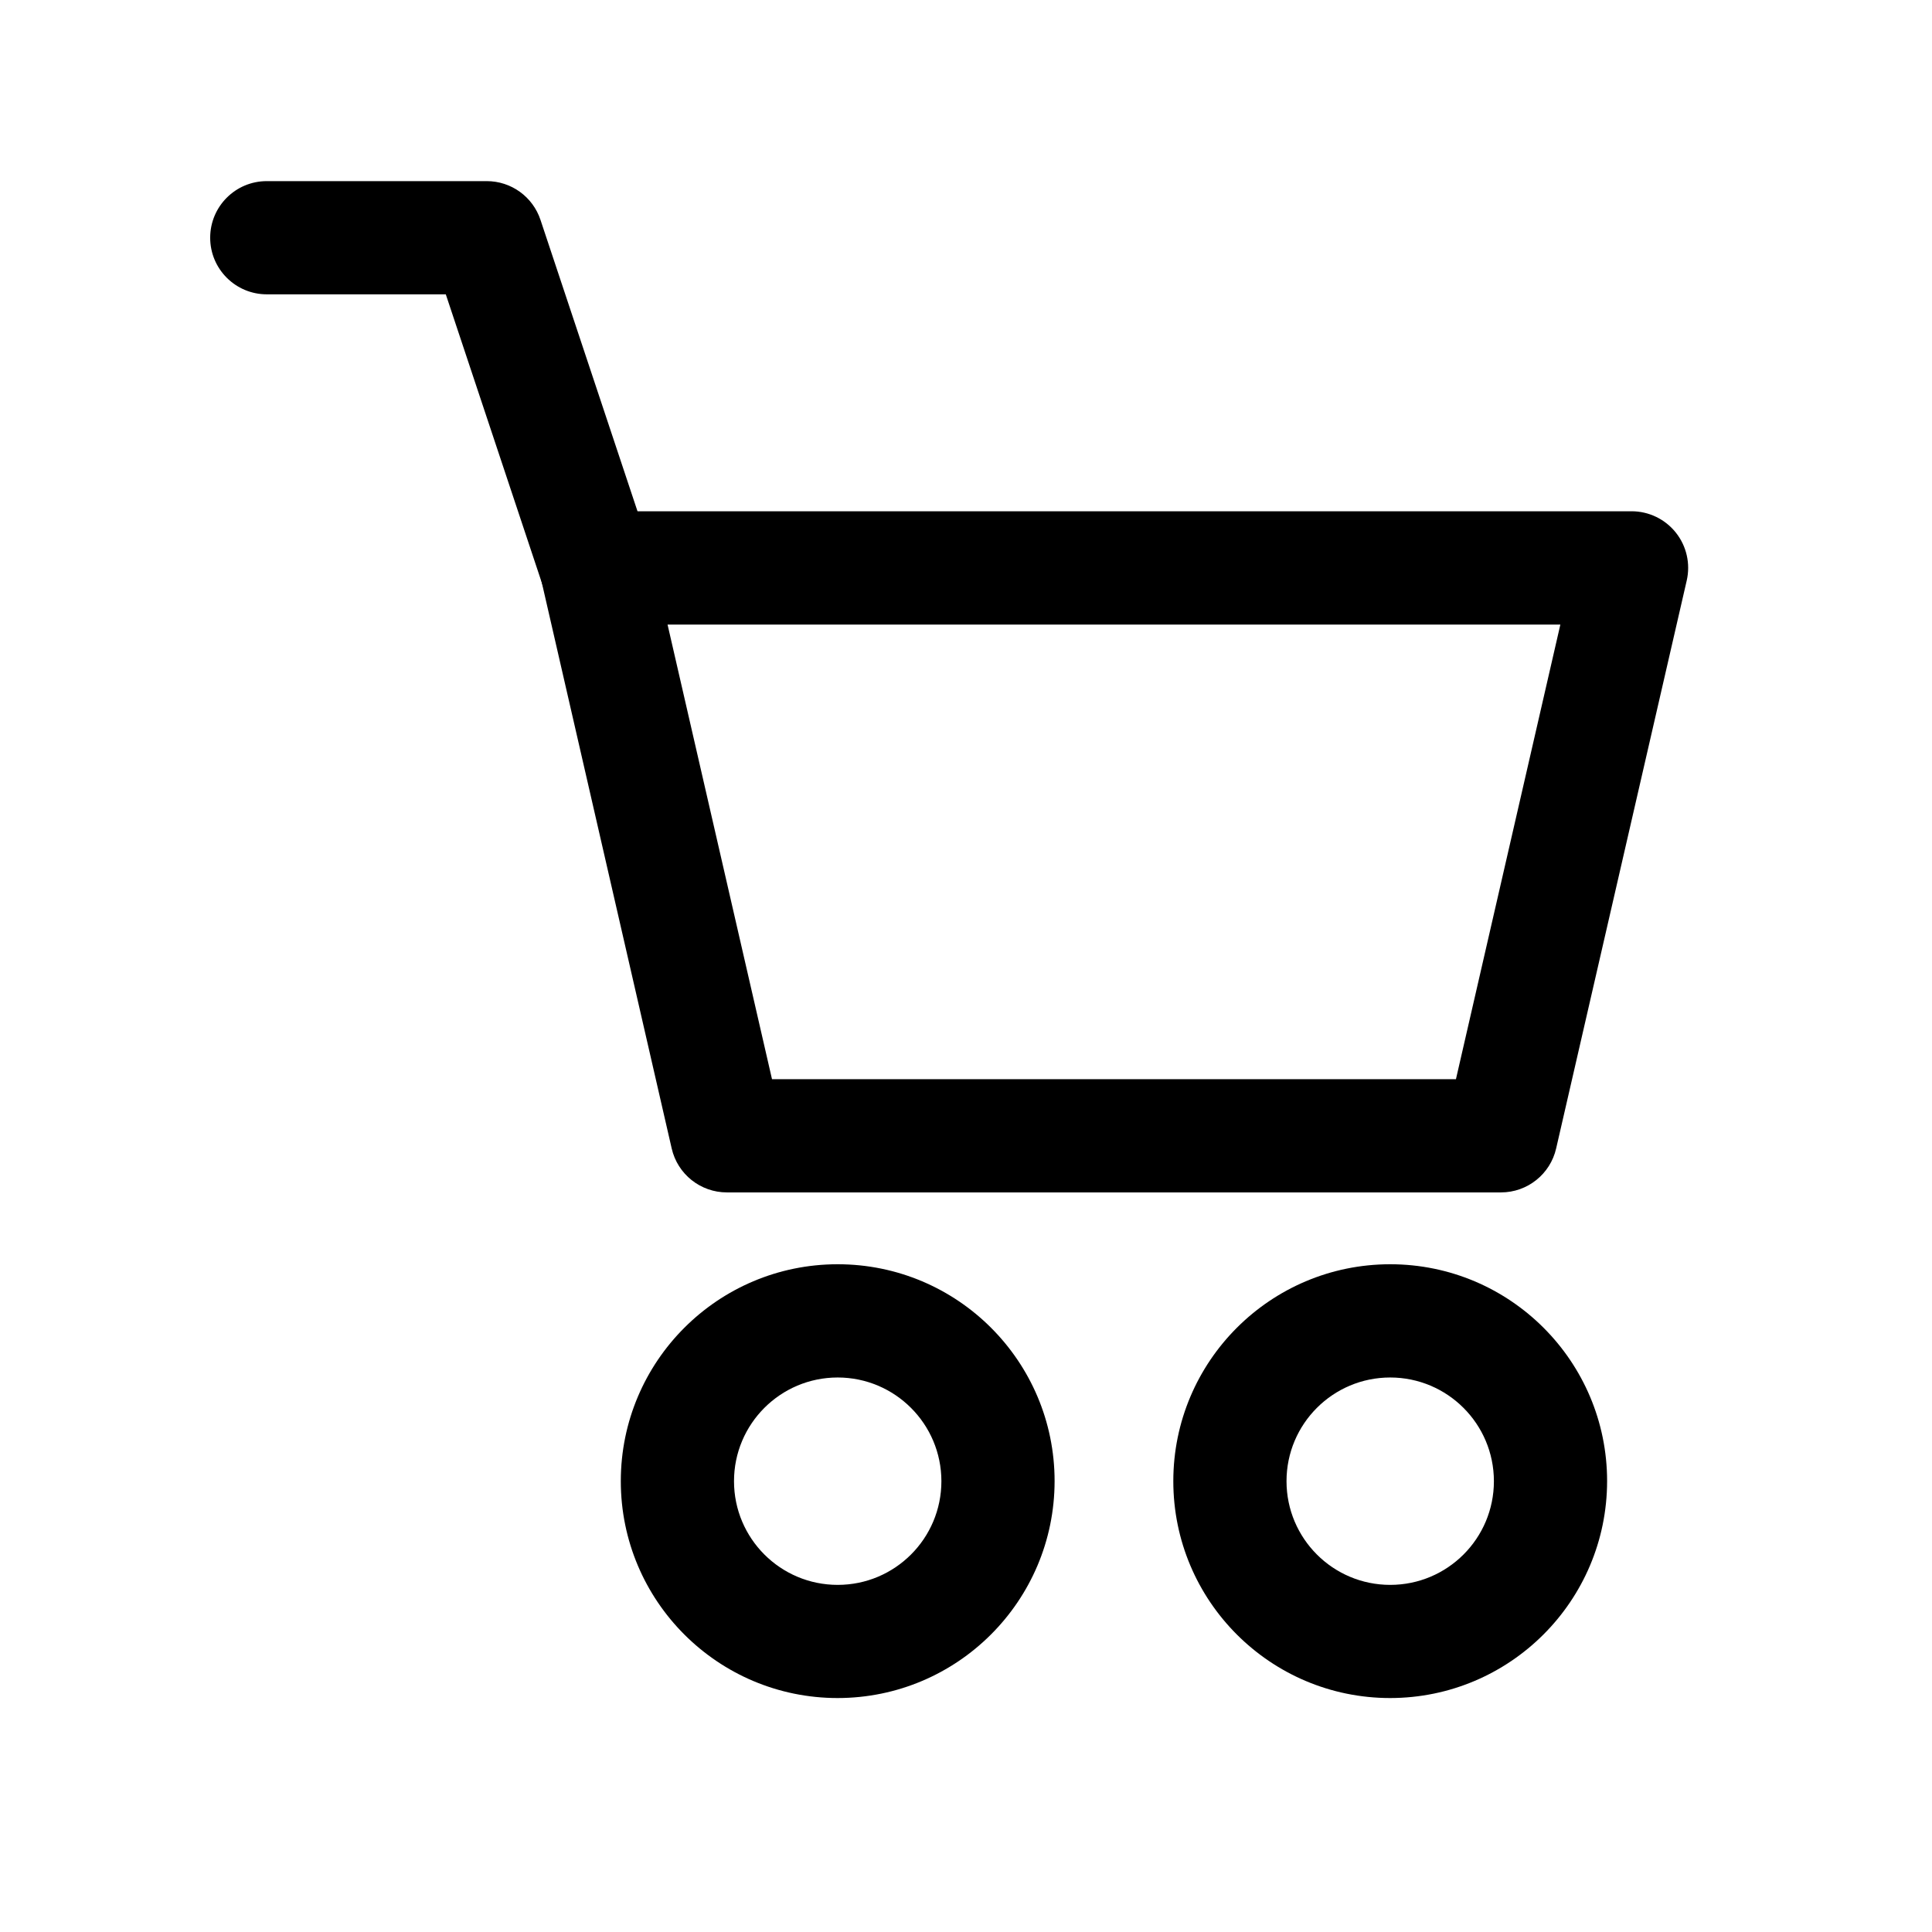
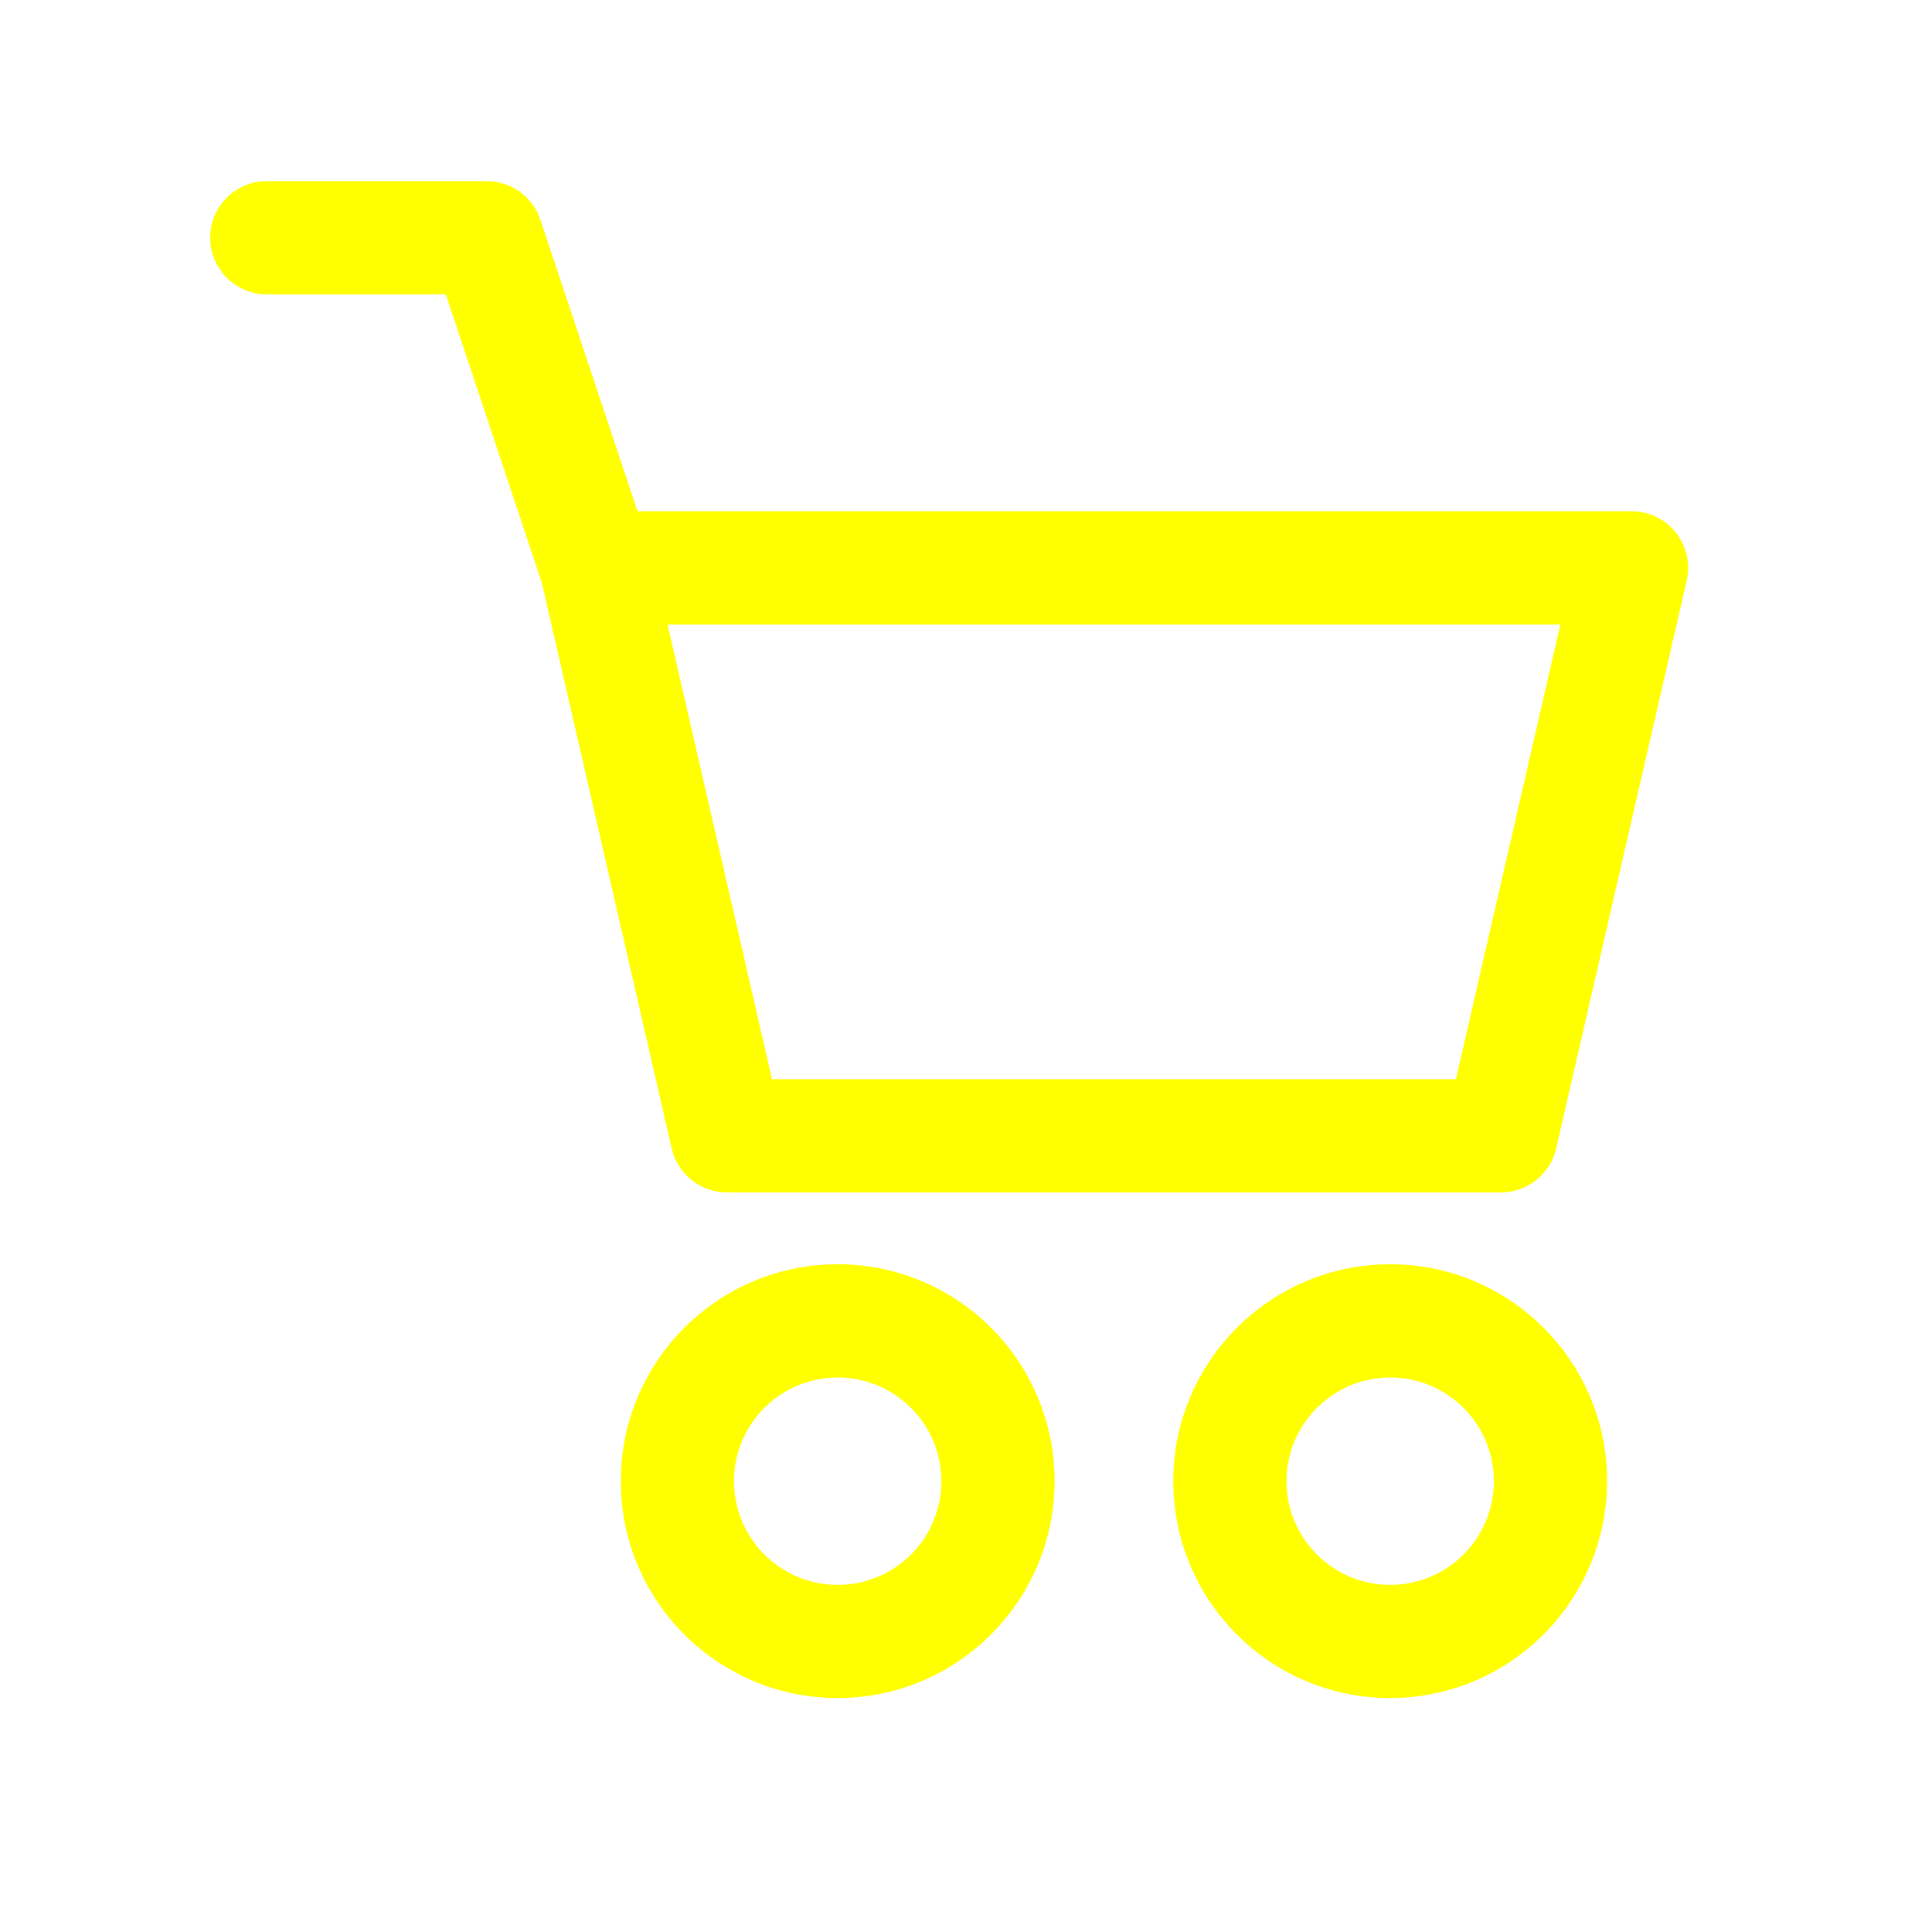
<svg xmlns="http://www.w3.org/2000/svg" viewBox="0 0 512 512">
  <g data-name="1" id="_1">
-     <path d="M397.78,316H192.65A15,15,0,0,1,178,304.33L143.46,153.85a15,15,0,0,1,14.62-18.36H432.35A15,15,0,0,1,447,153.85L412.4,304.33A15,15,0,0,1,397.78,316ZM204.59,286H385.84l27.67-120.48H176.91Z" />
-     <path d="M222,450a57.48,57.48,0,1,1,57.48-57.48A57.54,57.54,0,0,1,222,450Zm0-84.95a27.48,27.48,0,1,0,27.48,27.47A27.5,27.5,0,0,0,222,365.05Z" />
-     <path d="M368.42,450a57.48,57.48,0,1,1,57.48-57.48A57.54,57.54,0,0,1,368.42,450Zm0-84.95a27.48,27.48,0,1,0,27.48,27.47A27.5,27.5,0,0,0,368.42,365.05Z" />
-     <path d="M158.08,165.49a15,15,0,0,1-14.23-10.26L118.14,78H70.7a15,15,0,1,1,0-30H129a15,15,0,0,1,14.23,10.26l29.13,87.49a15,15,0,0,1-14.23,19.74Z" />
+     <path style="fill: #FFFF00" d="M397.78,316H192.65A15,15,0,0,1,178,304.33L143.46,153.85a15,15,0,0,1,14.62-18.36H432.35A15,15,0,0,1,447,153.85L412.4,304.33A15,15,0,0,1,397.78,316ZM204.59,286H385.84l27.67-120.48H176.91Z" />
+     <path style="fill: #FFFF00;" d="M222,450a57.48,57.48,0,1,1,57.48-57.48A57.54,57.54,0,0,1,222,450Zm0-84.95a27.48,27.48,0,1,0,27.48,27.47A27.5,27.5,0,0,0,222,365.05Z" />
+     <path style="fill: #FFFF00;" d="M368.42,450a57.48,57.48,0,1,1,57.48-57.48A57.54,57.54,0,0,1,368.42,450Zm0-84.95a27.48,27.48,0,1,0,27.48,27.47A27.5,27.5,0,0,0,368.42,365.05Z" />
+     <path style="fill: #FFFF00;" d="M158.08,165.49a15,15,0,0,1-14.23-10.26L118.14,78H70.7a15,15,0,1,1,0-30H129a15,15,0,0,1,14.23,10.26l29.13,87.49a15,15,0,0,1-14.23,19.74Z" />
  </g>
</svg>
